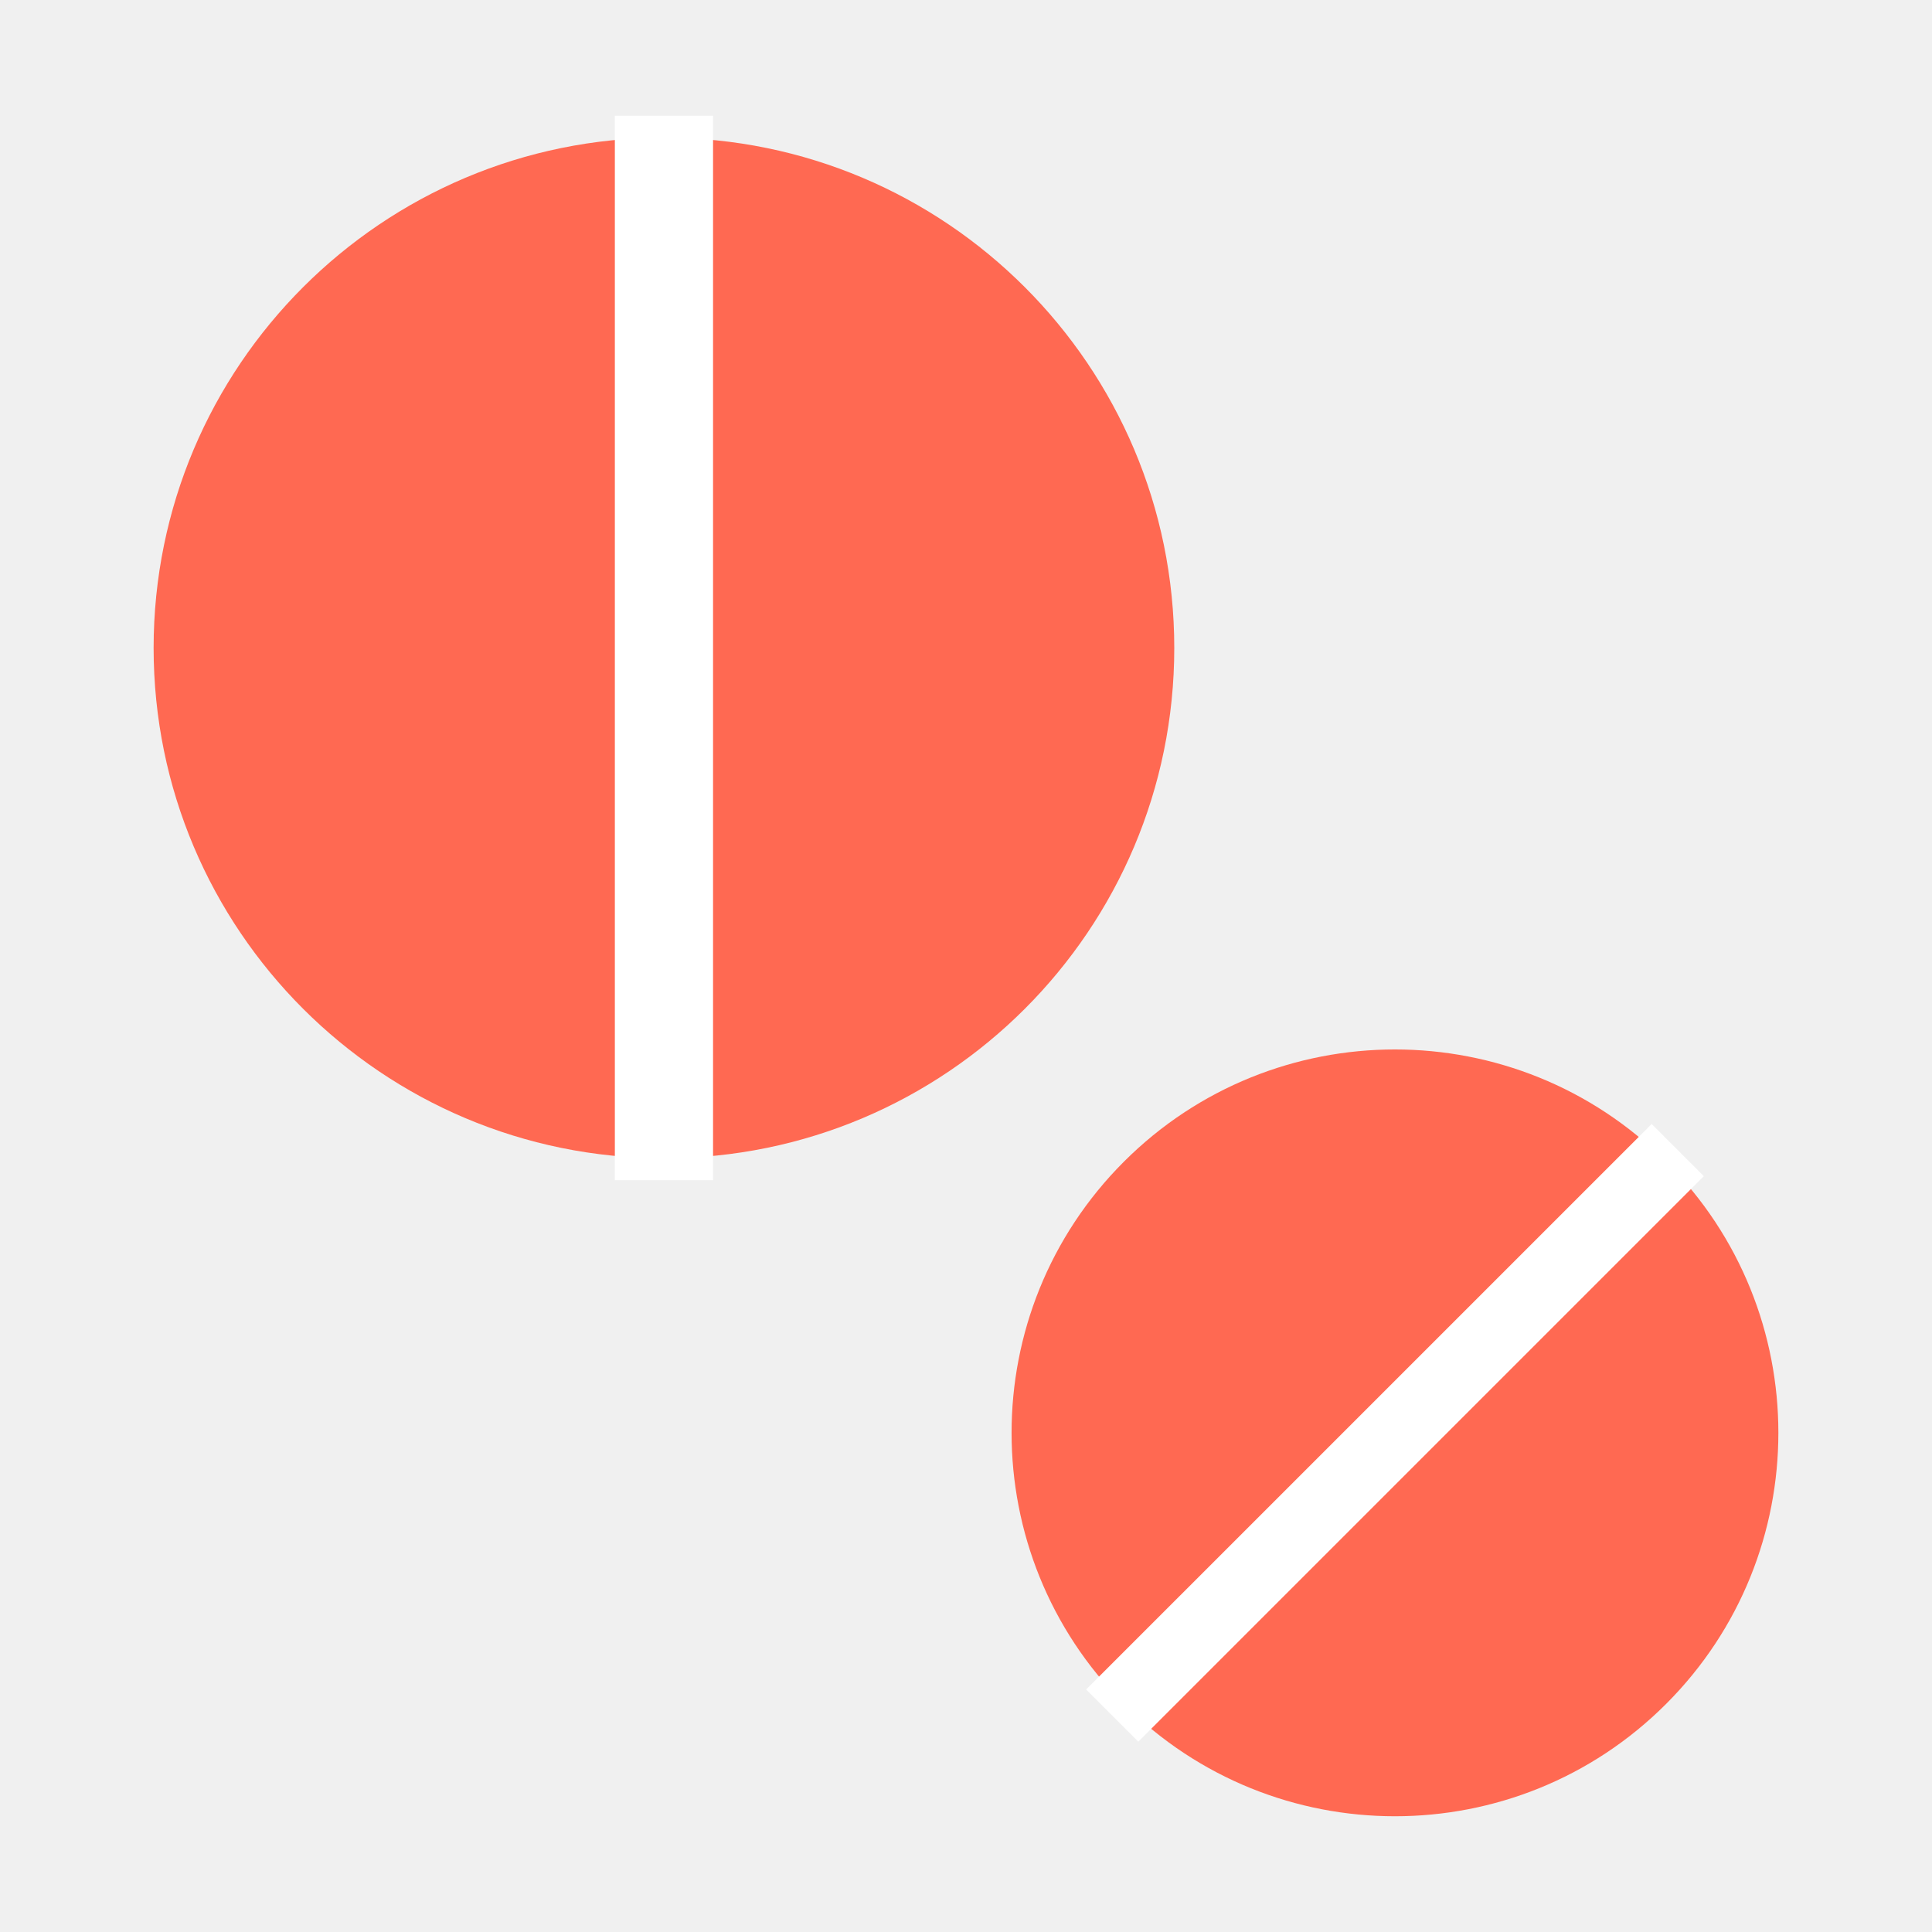
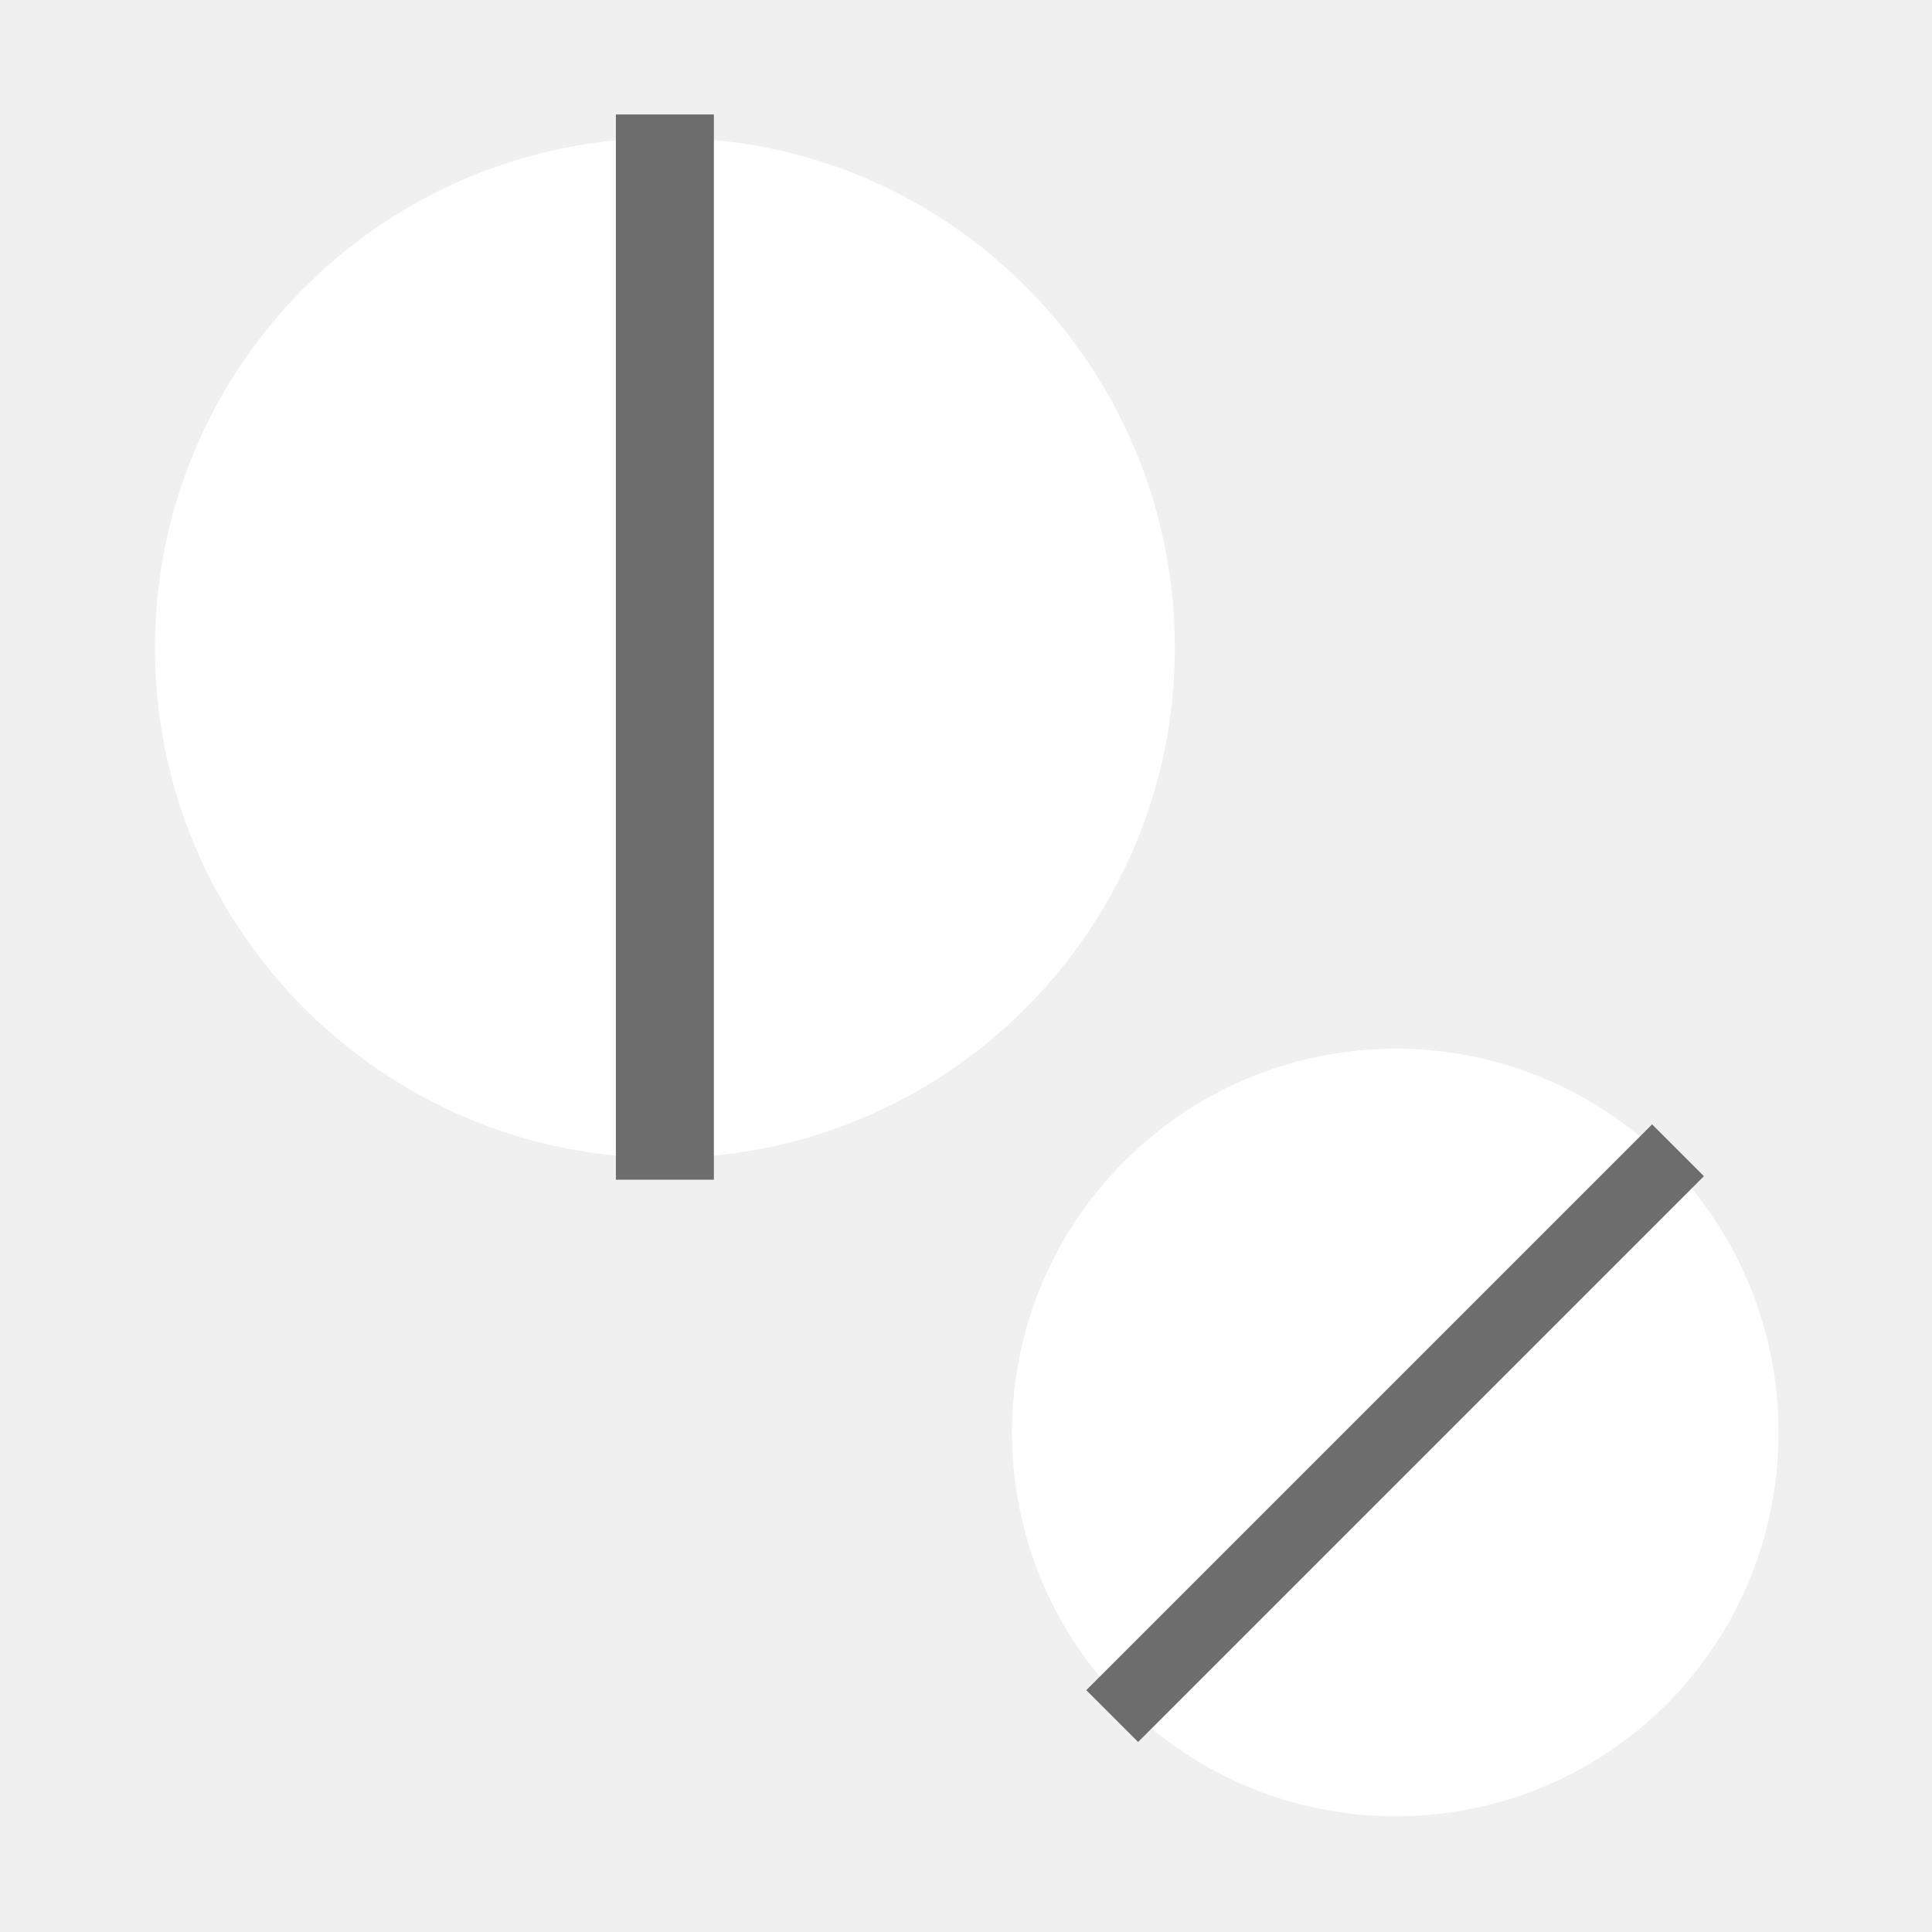
- <svg xmlns="http://www.w3.org/2000/svg" width="141.732" height="141.732" id="svg5838" version="1.1">
-   <defs id="defs3" />
+ <svg xmlns="http://www.w3.org/2000/svg" version="1.1" id="svg5838" x="0px" y="0px" viewBox="-226 350.2 141.7 141.7" style="enable-background:new -226 350.2 141.7 141.7;" xml:space="preserve">
+   <style type="text/css">
+ 	.st0{fill:#FFFFFF;}
+ 	.st1{fill:#6D6D6D;}
+ </style>
  <g id="layer1" transform="translate(-120,-259.2013)">
    <g id="g8864" transform="translate(-853.5674,-591.6597)">
-       <g transform="matrix(1.331,0,0,1.331,-242.9124,-400.788)" id="g8813">
-         <path d="m 950.554,955.264 0,41.663" style="fill:#ffffff;fill-opacity:1;fill-rule:nonzero;stroke:none" id="path732" />
-         <path d="m 950.554,968.389 0,15.414" style="fill:#ffffff;fill-opacity:1;fill-rule:nonzero;stroke:none" id="path740" />
-         <path d="m 978.681,976.096 c 0,15.537 -12.594,28.125 -28.119,28.125 -15.542,0 -28.136,-12.59 -28.136,-28.125 0,-15.53 12.594,-28.125 28.136,-28.125 15.525,0 28.119,12.595 28.119,28.125" style="fill:#ff6952;fill-opacity:1;fill-rule:nonzero;stroke:none" id="path812-4" />
-         <path d="m 953.26,946.762 -5.412,0 0,58.667 5.412,0 0,-58.667" style="fill:#ffffff;fill-opacity:1;fill-rule:nonzero;stroke:none" id="path730-6" />
+       <g id="g8813" transform="matrix(1.331,0,0,1.331,-242.9124,-400.788)">
+         <path id="path732" class="st0" d="M780.8,1218.3v41.7" />
+         <path id="path740" class="st0" d="M780.8,1231.5v15.4" />
+         <path id="path812-4" class="st0" d="M808.9,1239.2c0,15.5-12.6,28.1-28.1,28.1     c-15.5,0-28.1-12.6-28.1-28.1c0-15.5,12.6-28.1,28.1-28.1C796.3,1211,808.9,1223.6,808.9,1239.2" />
+         <path id="path730-6" class="st1" d="M783.5,1209.8h-5.4v58.7h5.4V1209.8" />
      </g>
-       <g transform="matrix(0,1,-1,0,1968.239,44.72519)" id="g8807">
-         <path d="m 896.518,877.605 29.46,29.46" style="fill:#ffffff;fill-opacity:1;fill-rule:nonzero;stroke:none" id="path732-4" />
-         <path d="m 905.799,886.886 10.899,10.899" style="fill:#ffffff;fill-opacity:1;fill-rule:nonzero;stroke:none" id="path740-7" />
-         <path d="m 931.138,872.447 c 10.986,10.986 10.983,28.793 0.005,39.771 -10.99,10.99 -28.798,10.992 -39.783,0.007 -10.981,-10.981 -10.983,-28.793 0.007,-39.783 10.978,-10.978 28.789,-10.977 39.771,0.005" style="fill:#ff6952;fill-opacity:1;fill-rule:nonzero;stroke:none" id="path812-4-8" />
-         <path d="m 892.42,869.68 -3.827,3.827 41.484,41.484 3.827,-3.827 -41.484,-41.484" style="fill:#ffffff;fill-opacity:1;fill-rule:nonzero;stroke:none" id="path730-6-6" />
+       <g id="g8807" transform="matrix(0,1,-1,0,1968.239,44.72519)">
+         <path id="path732-4" class="st0" d="M1246.7,1103.6l29.5,29.5" />
+         <path id="path740-7" class="st0" d="M1256,1112.9l10.9,10.9" />
+         <path id="path812-4-8" class="st0" d="M1281.3,1098.4c11,11,11,28.8,0,39.8     c-11,11-28.8,11-39.8,0c-11-11-11-28.8,0-39.8C1252.5,1087.5,1270.3,1087.5,1281.3,1098.4" />
+         <path id="path730-6-6" class="st1" d="M1242.6,1095.7l-3.8,3.8l41.5,41.5l3.8-3.8     L1242.6,1095.7" />
      </g>
    </g>
  </g>
</svg>
